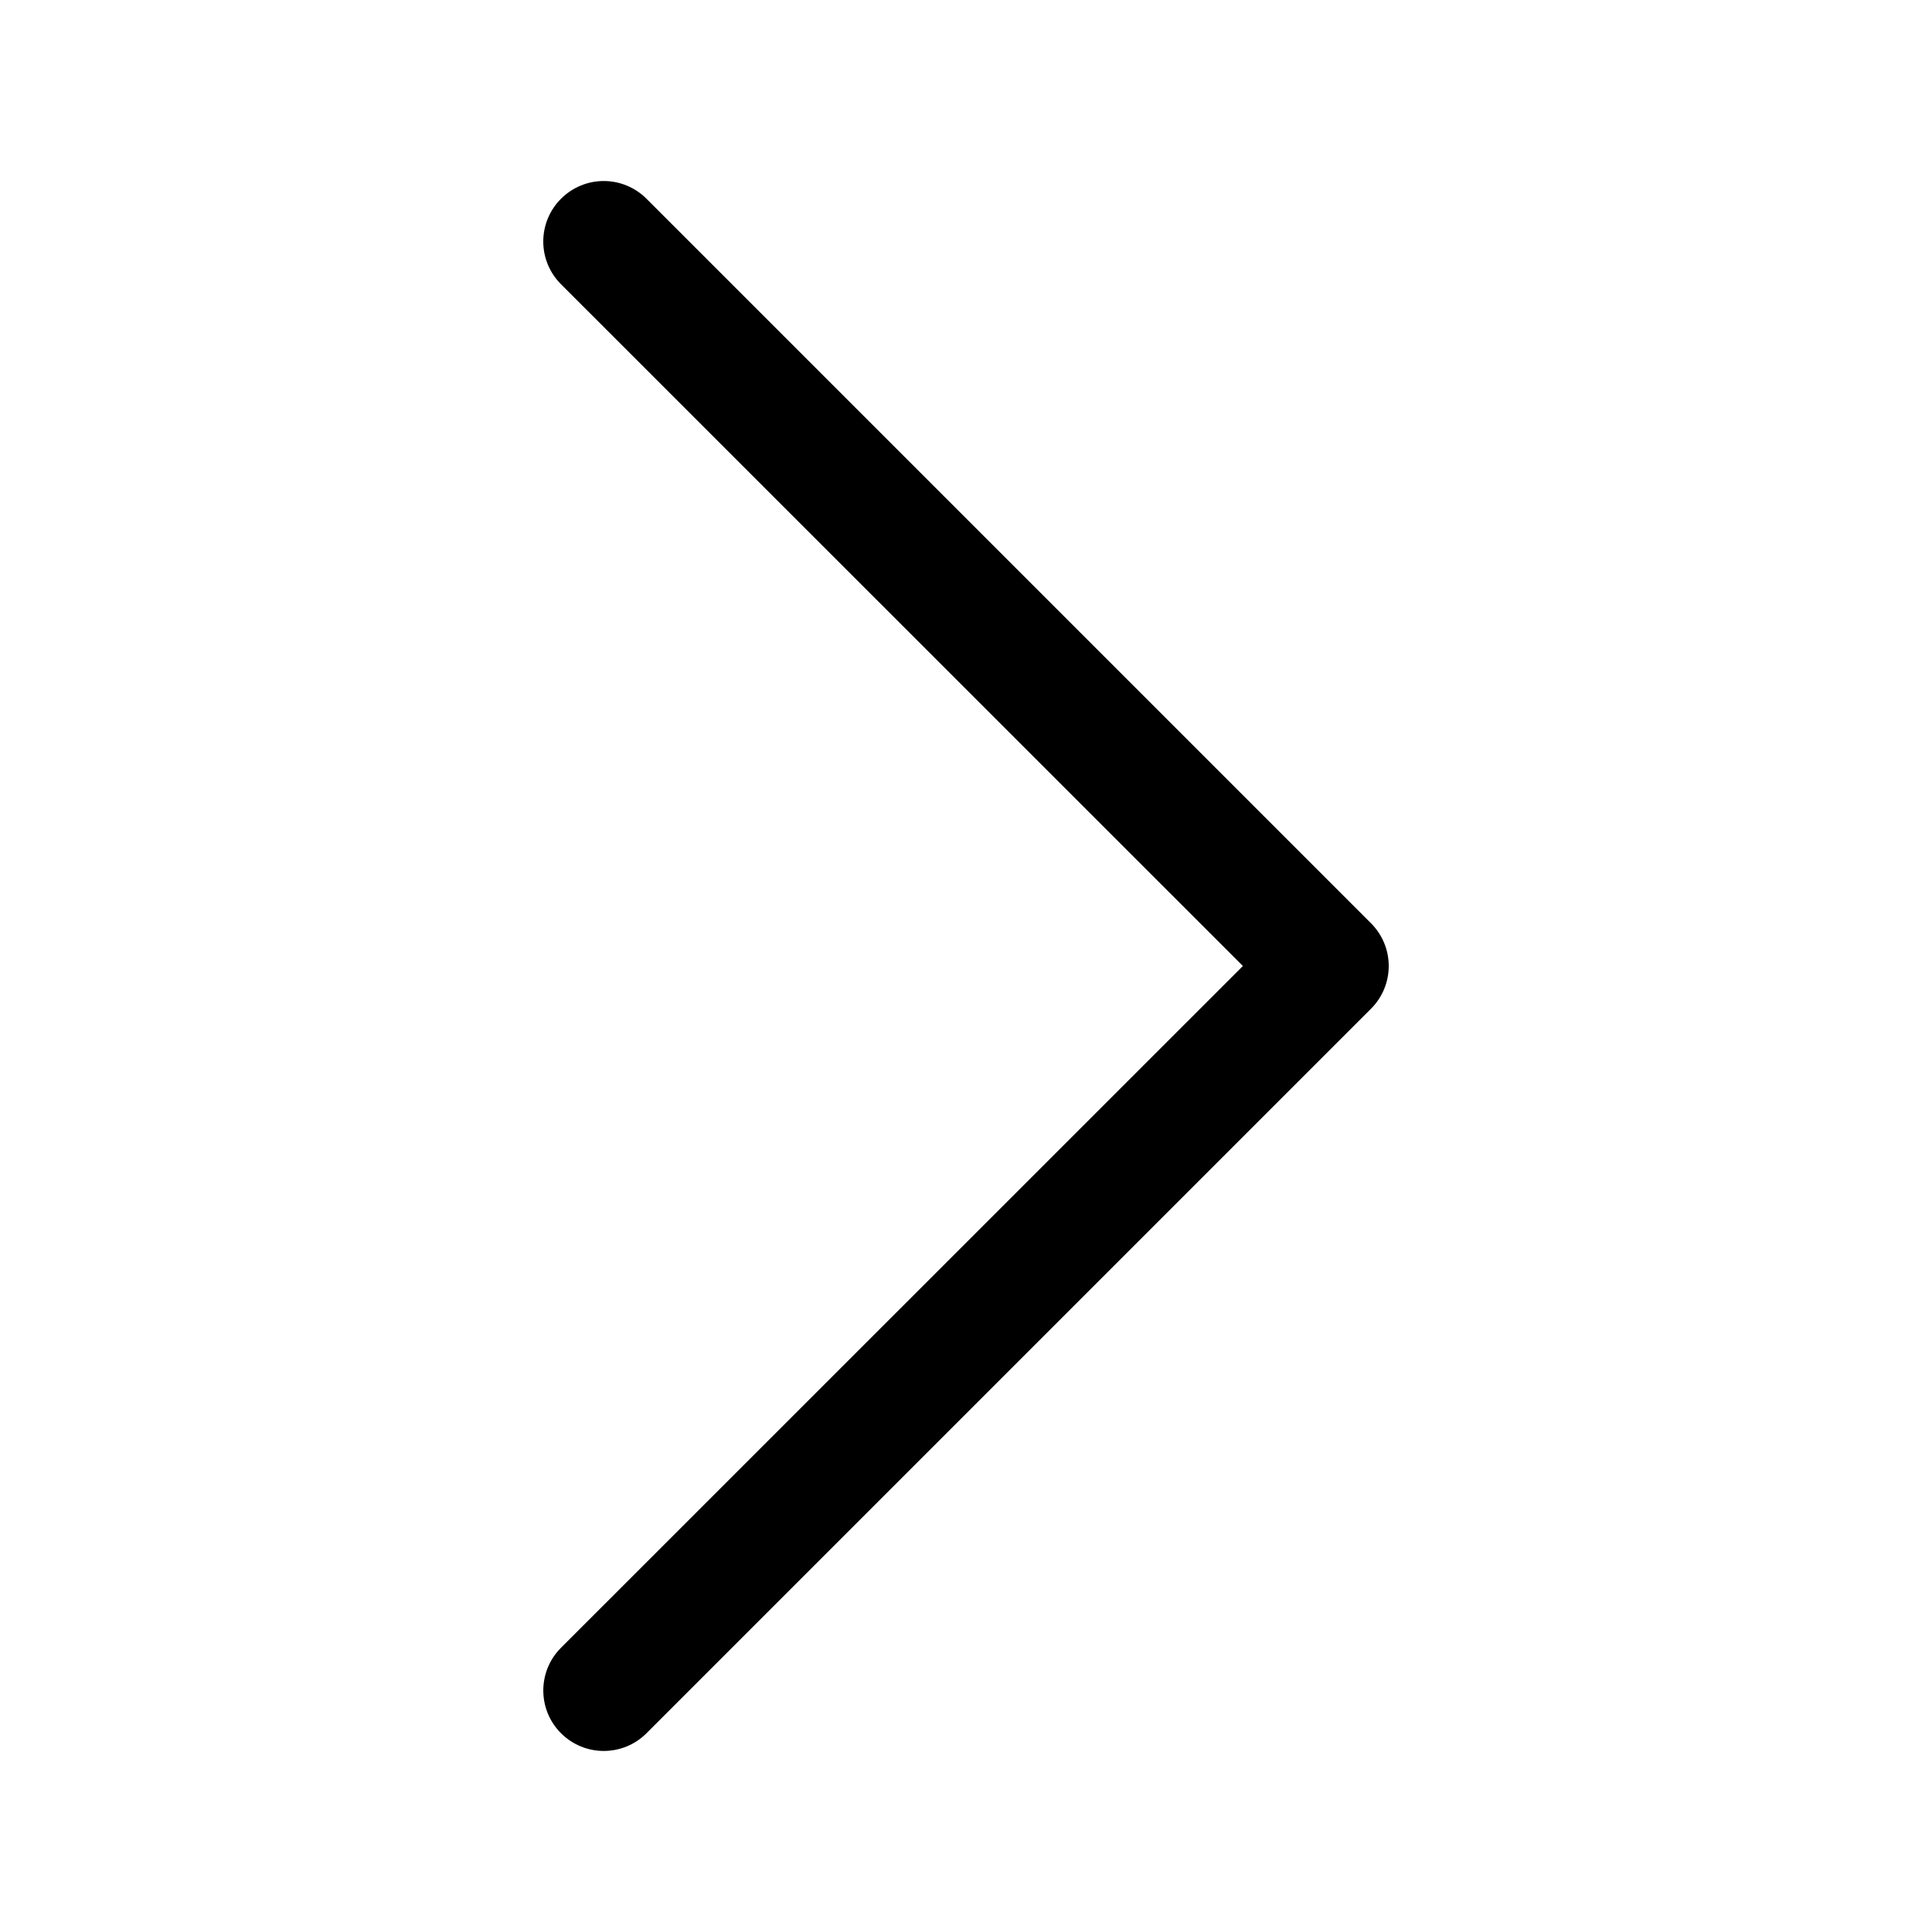
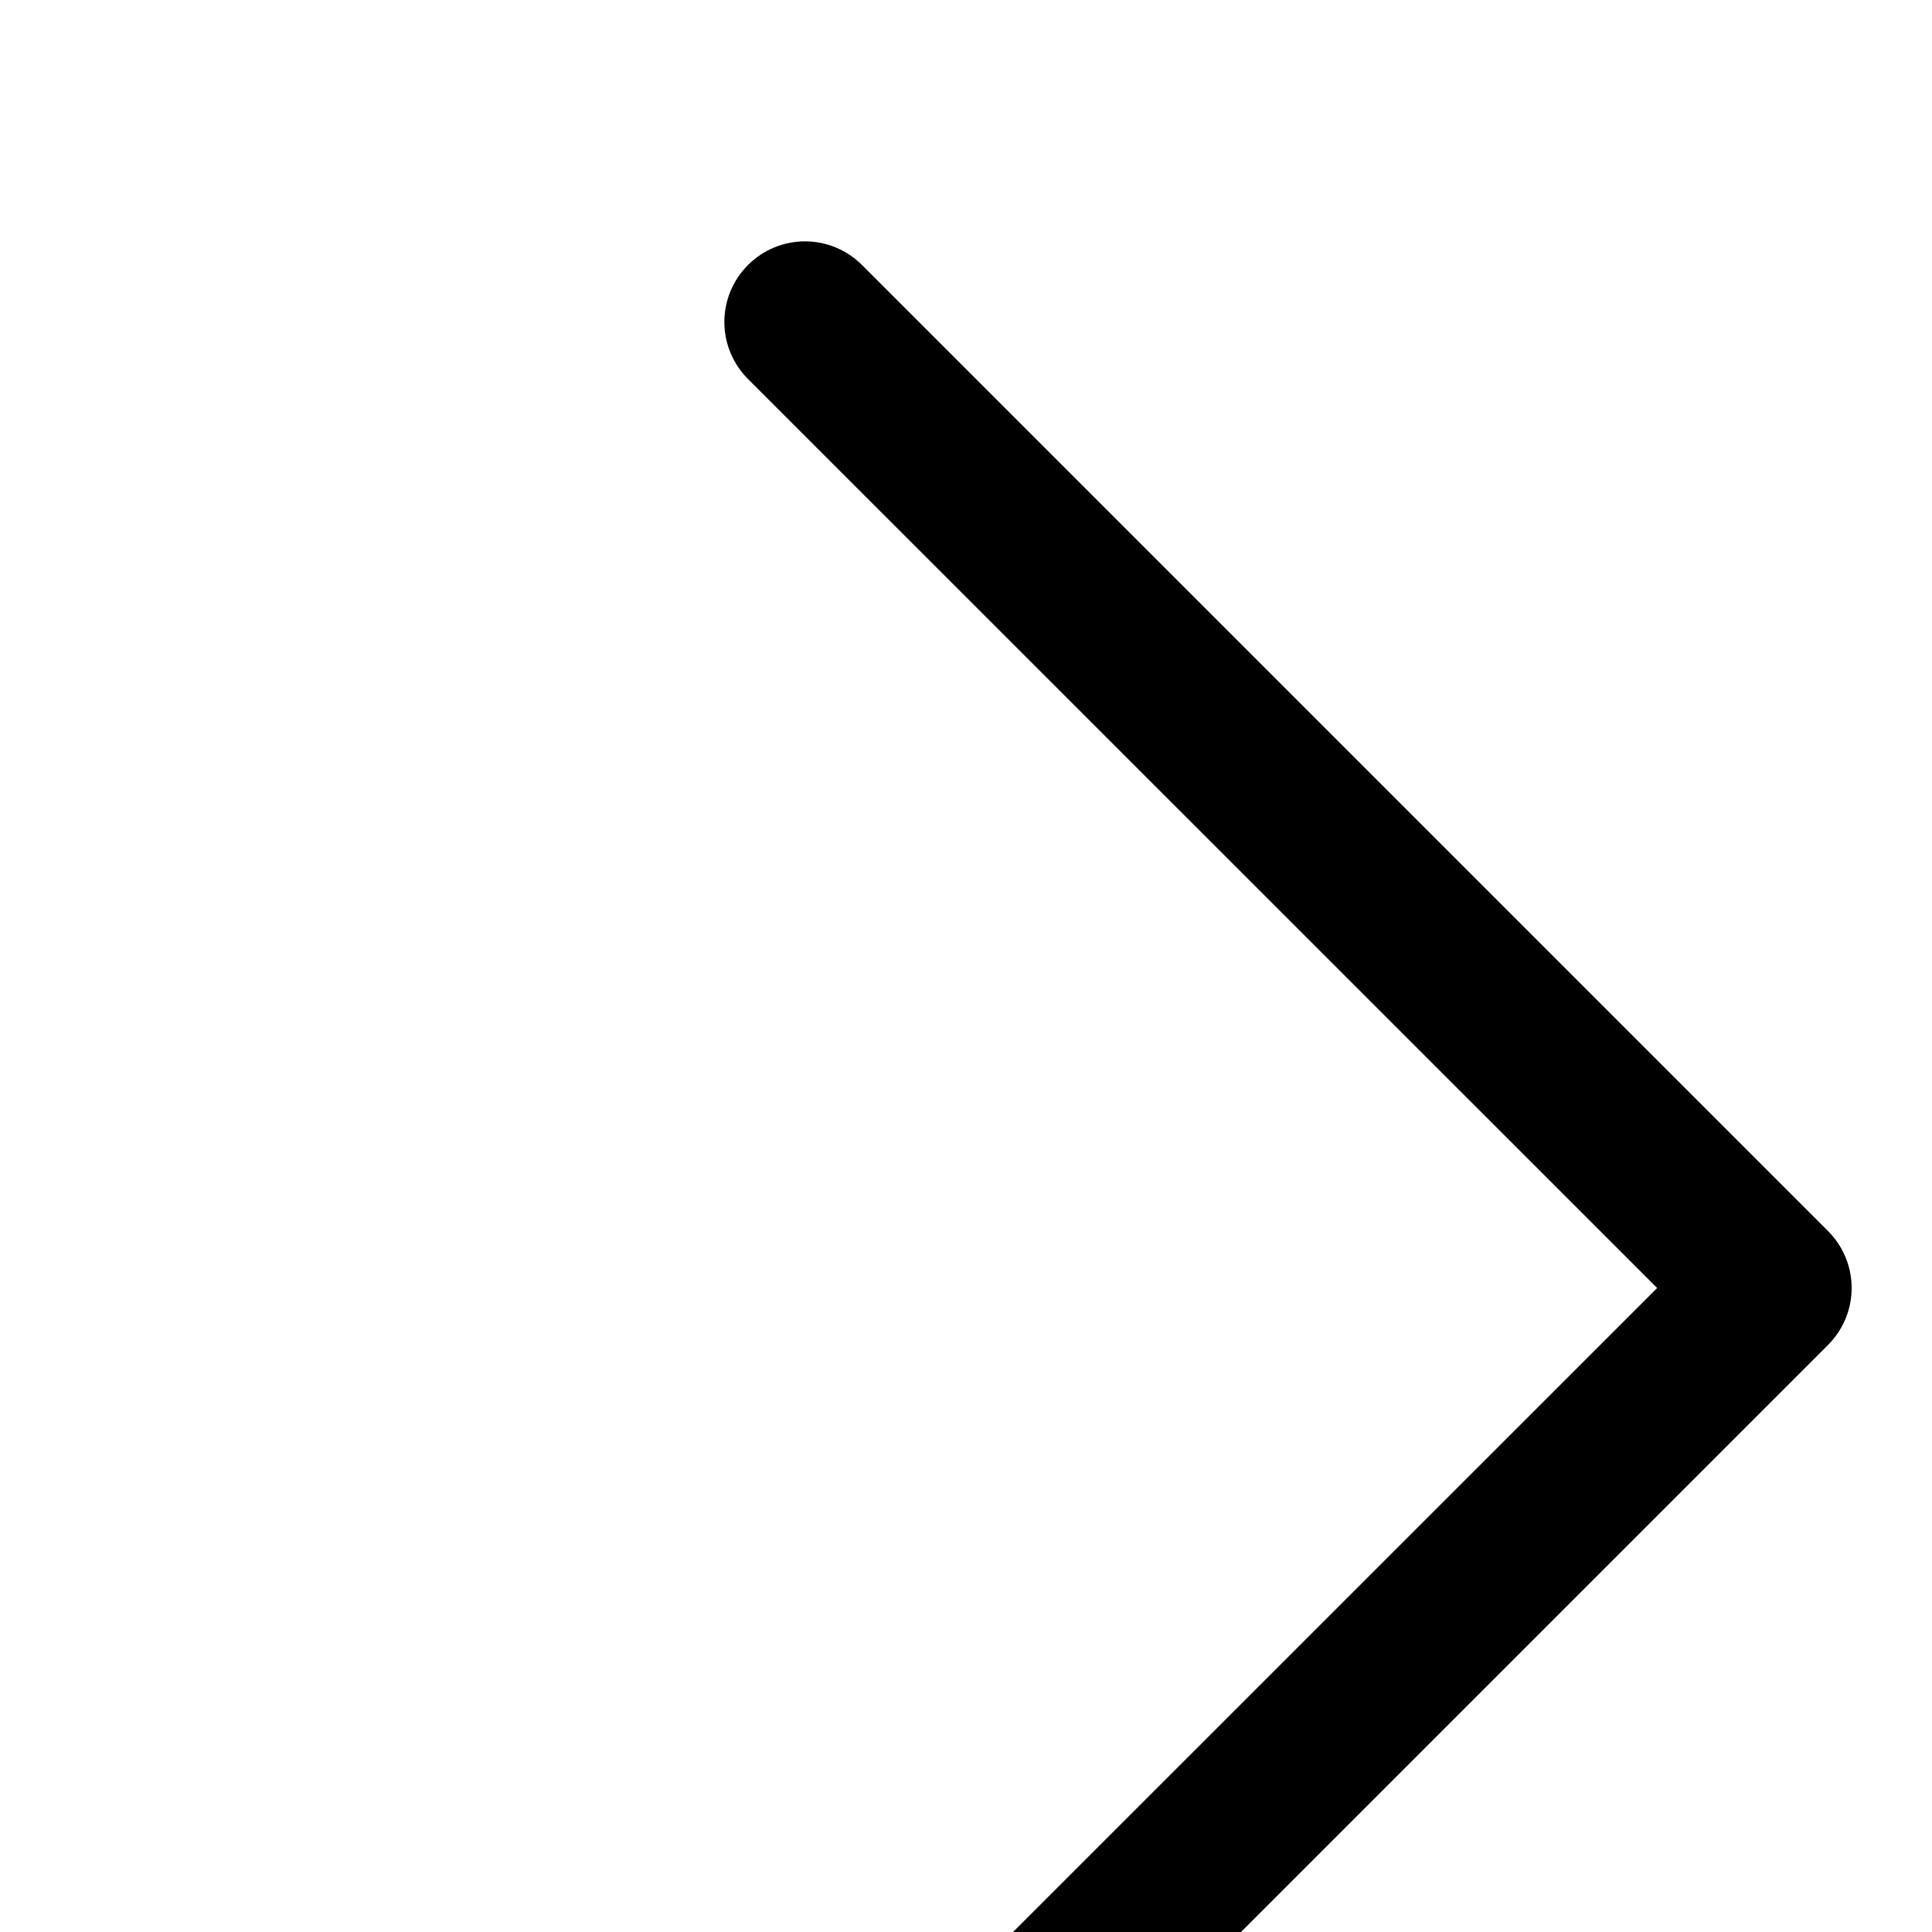
- <svg xmlns="http://www.w3.org/2000/svg" width="12" height="12" fill="currentColor" class="bi bi-chevron-right" viewBox="0 0 16 16">
+ <svg xmlns="http://www.w3.org/2000/svg" width="12" height="12" fill="currentColor" class="bi bi-chevron-right" viewBox="0 0 12 12">
  <path fill-rule="evenodd" d="M4.646 1.646a.5.5 0 0 1 .708 0l6 6a.5.5 0 0 1 0 .708l-6 6a.5.5 0 0 1-.708-.708L10.293 8 4.646 2.354a.5.5 0 0 1 0-.708" />
</svg>
